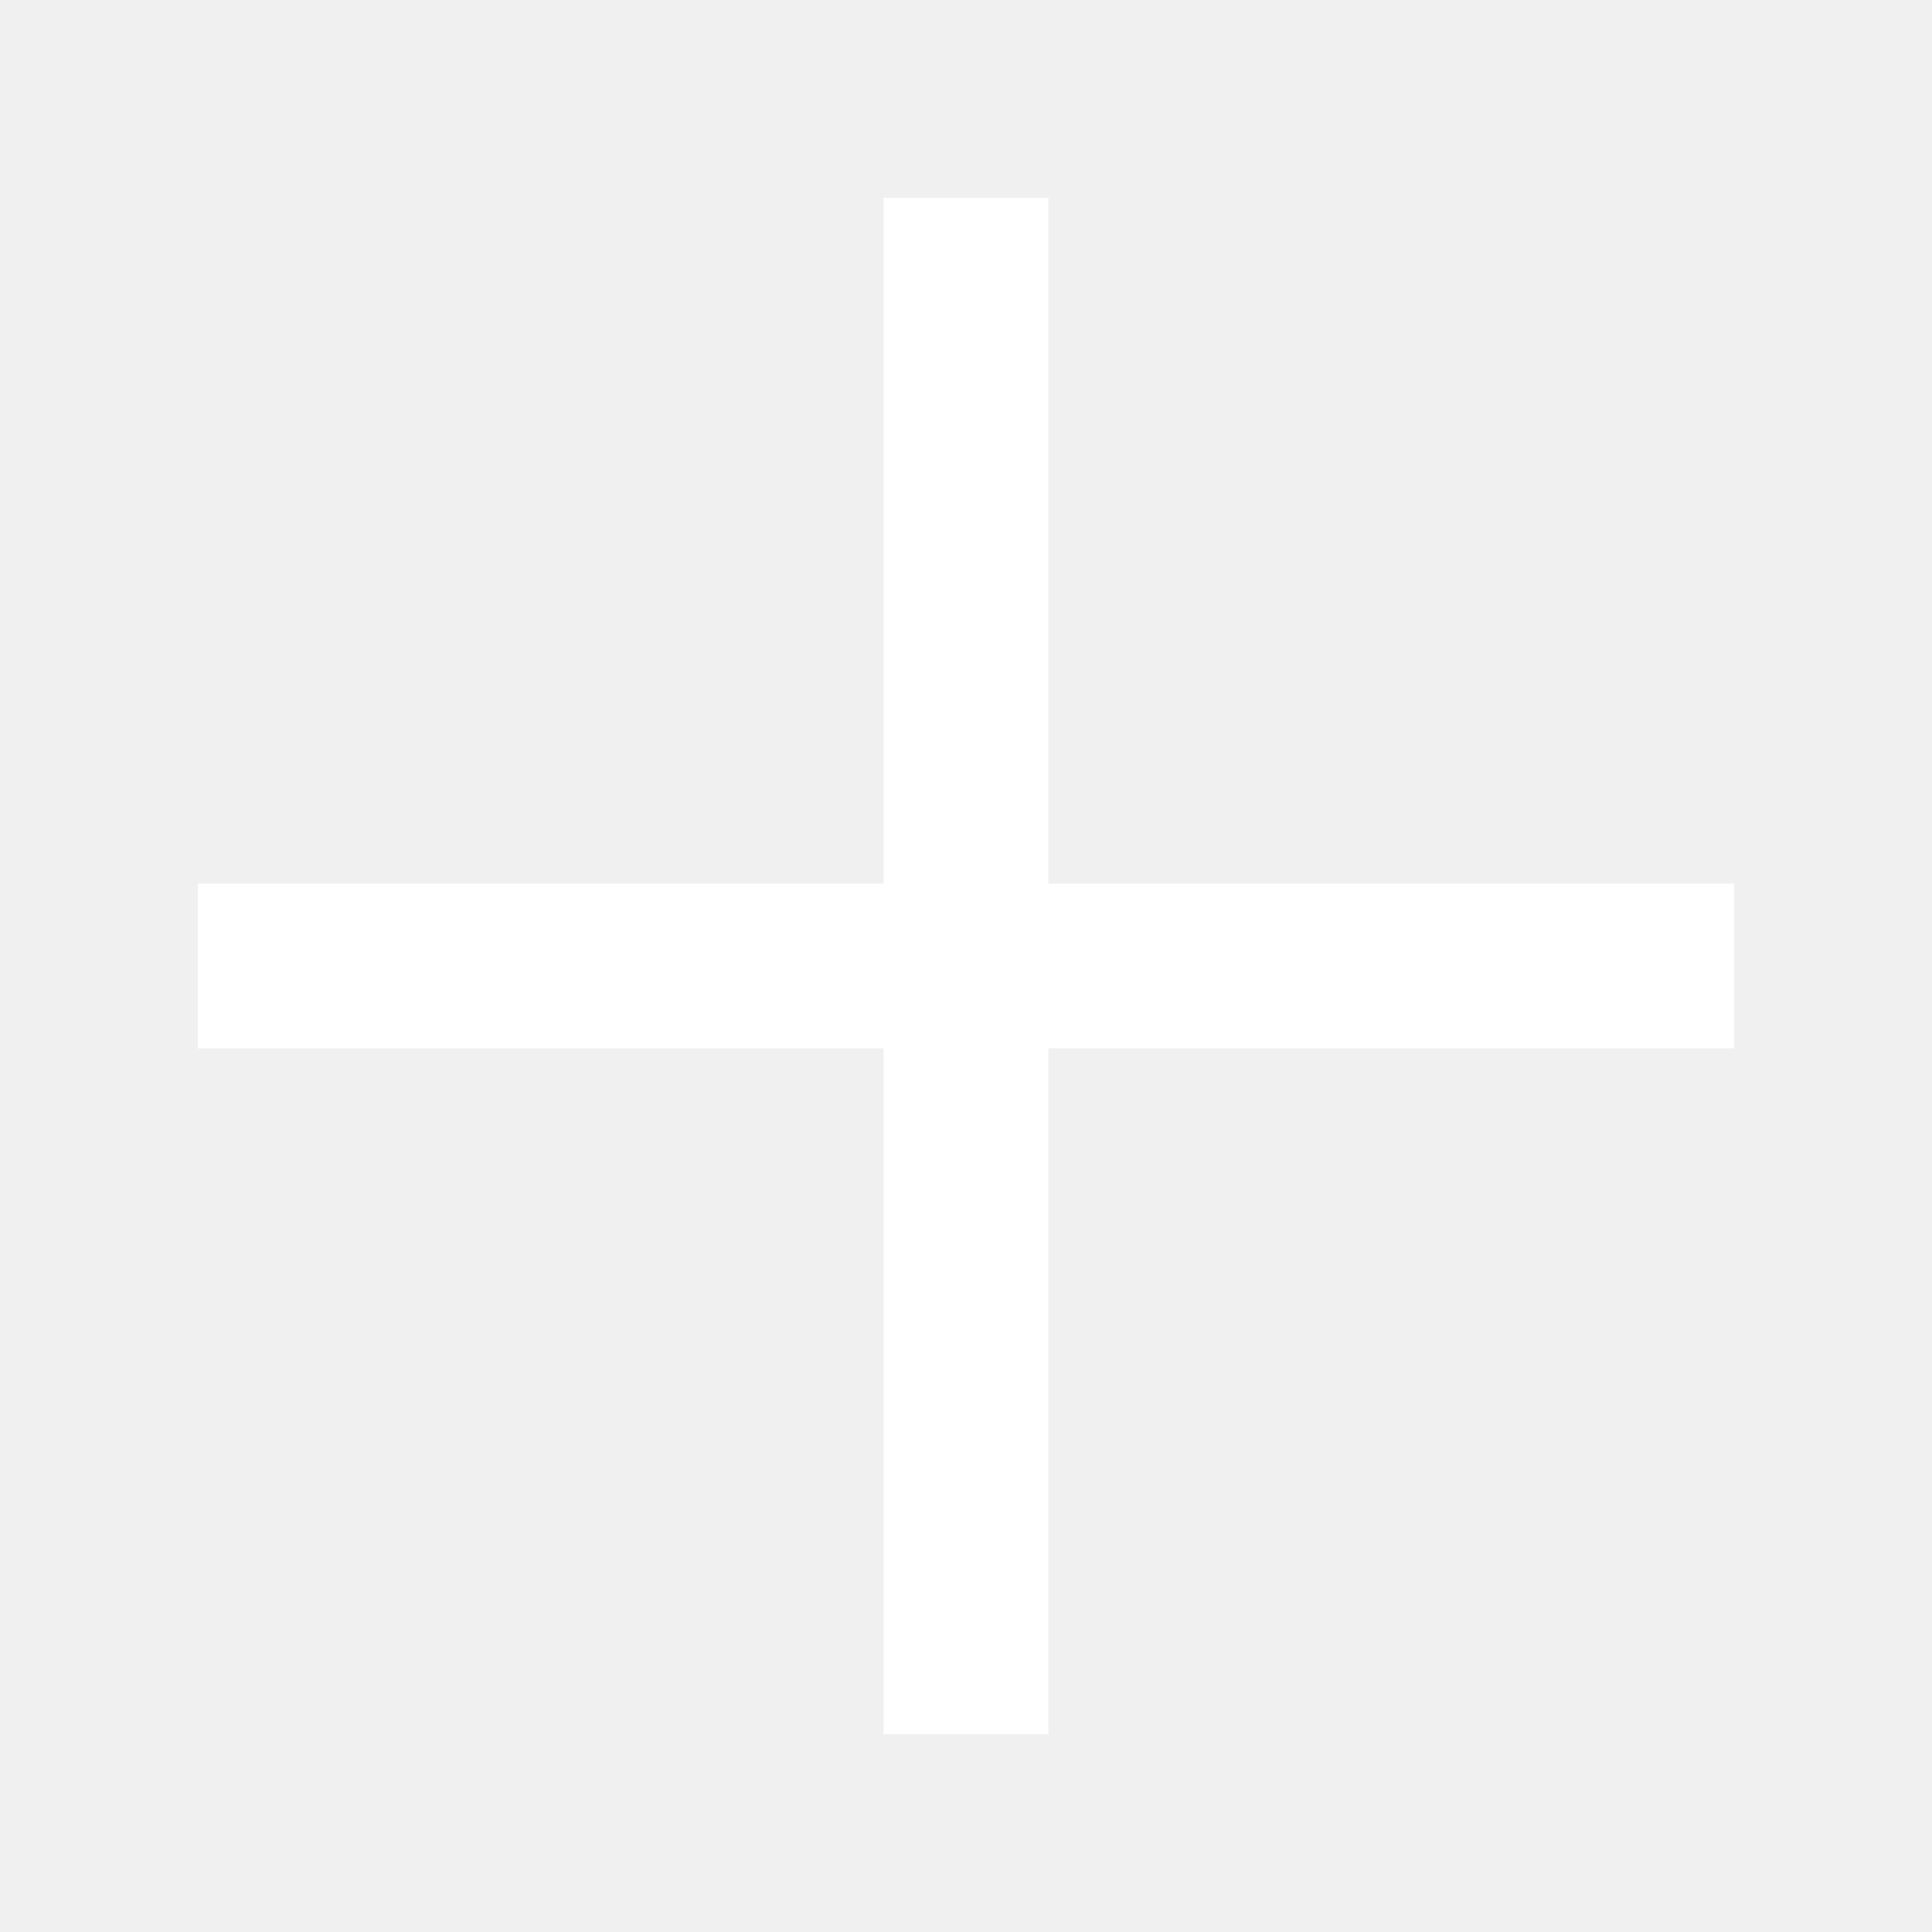
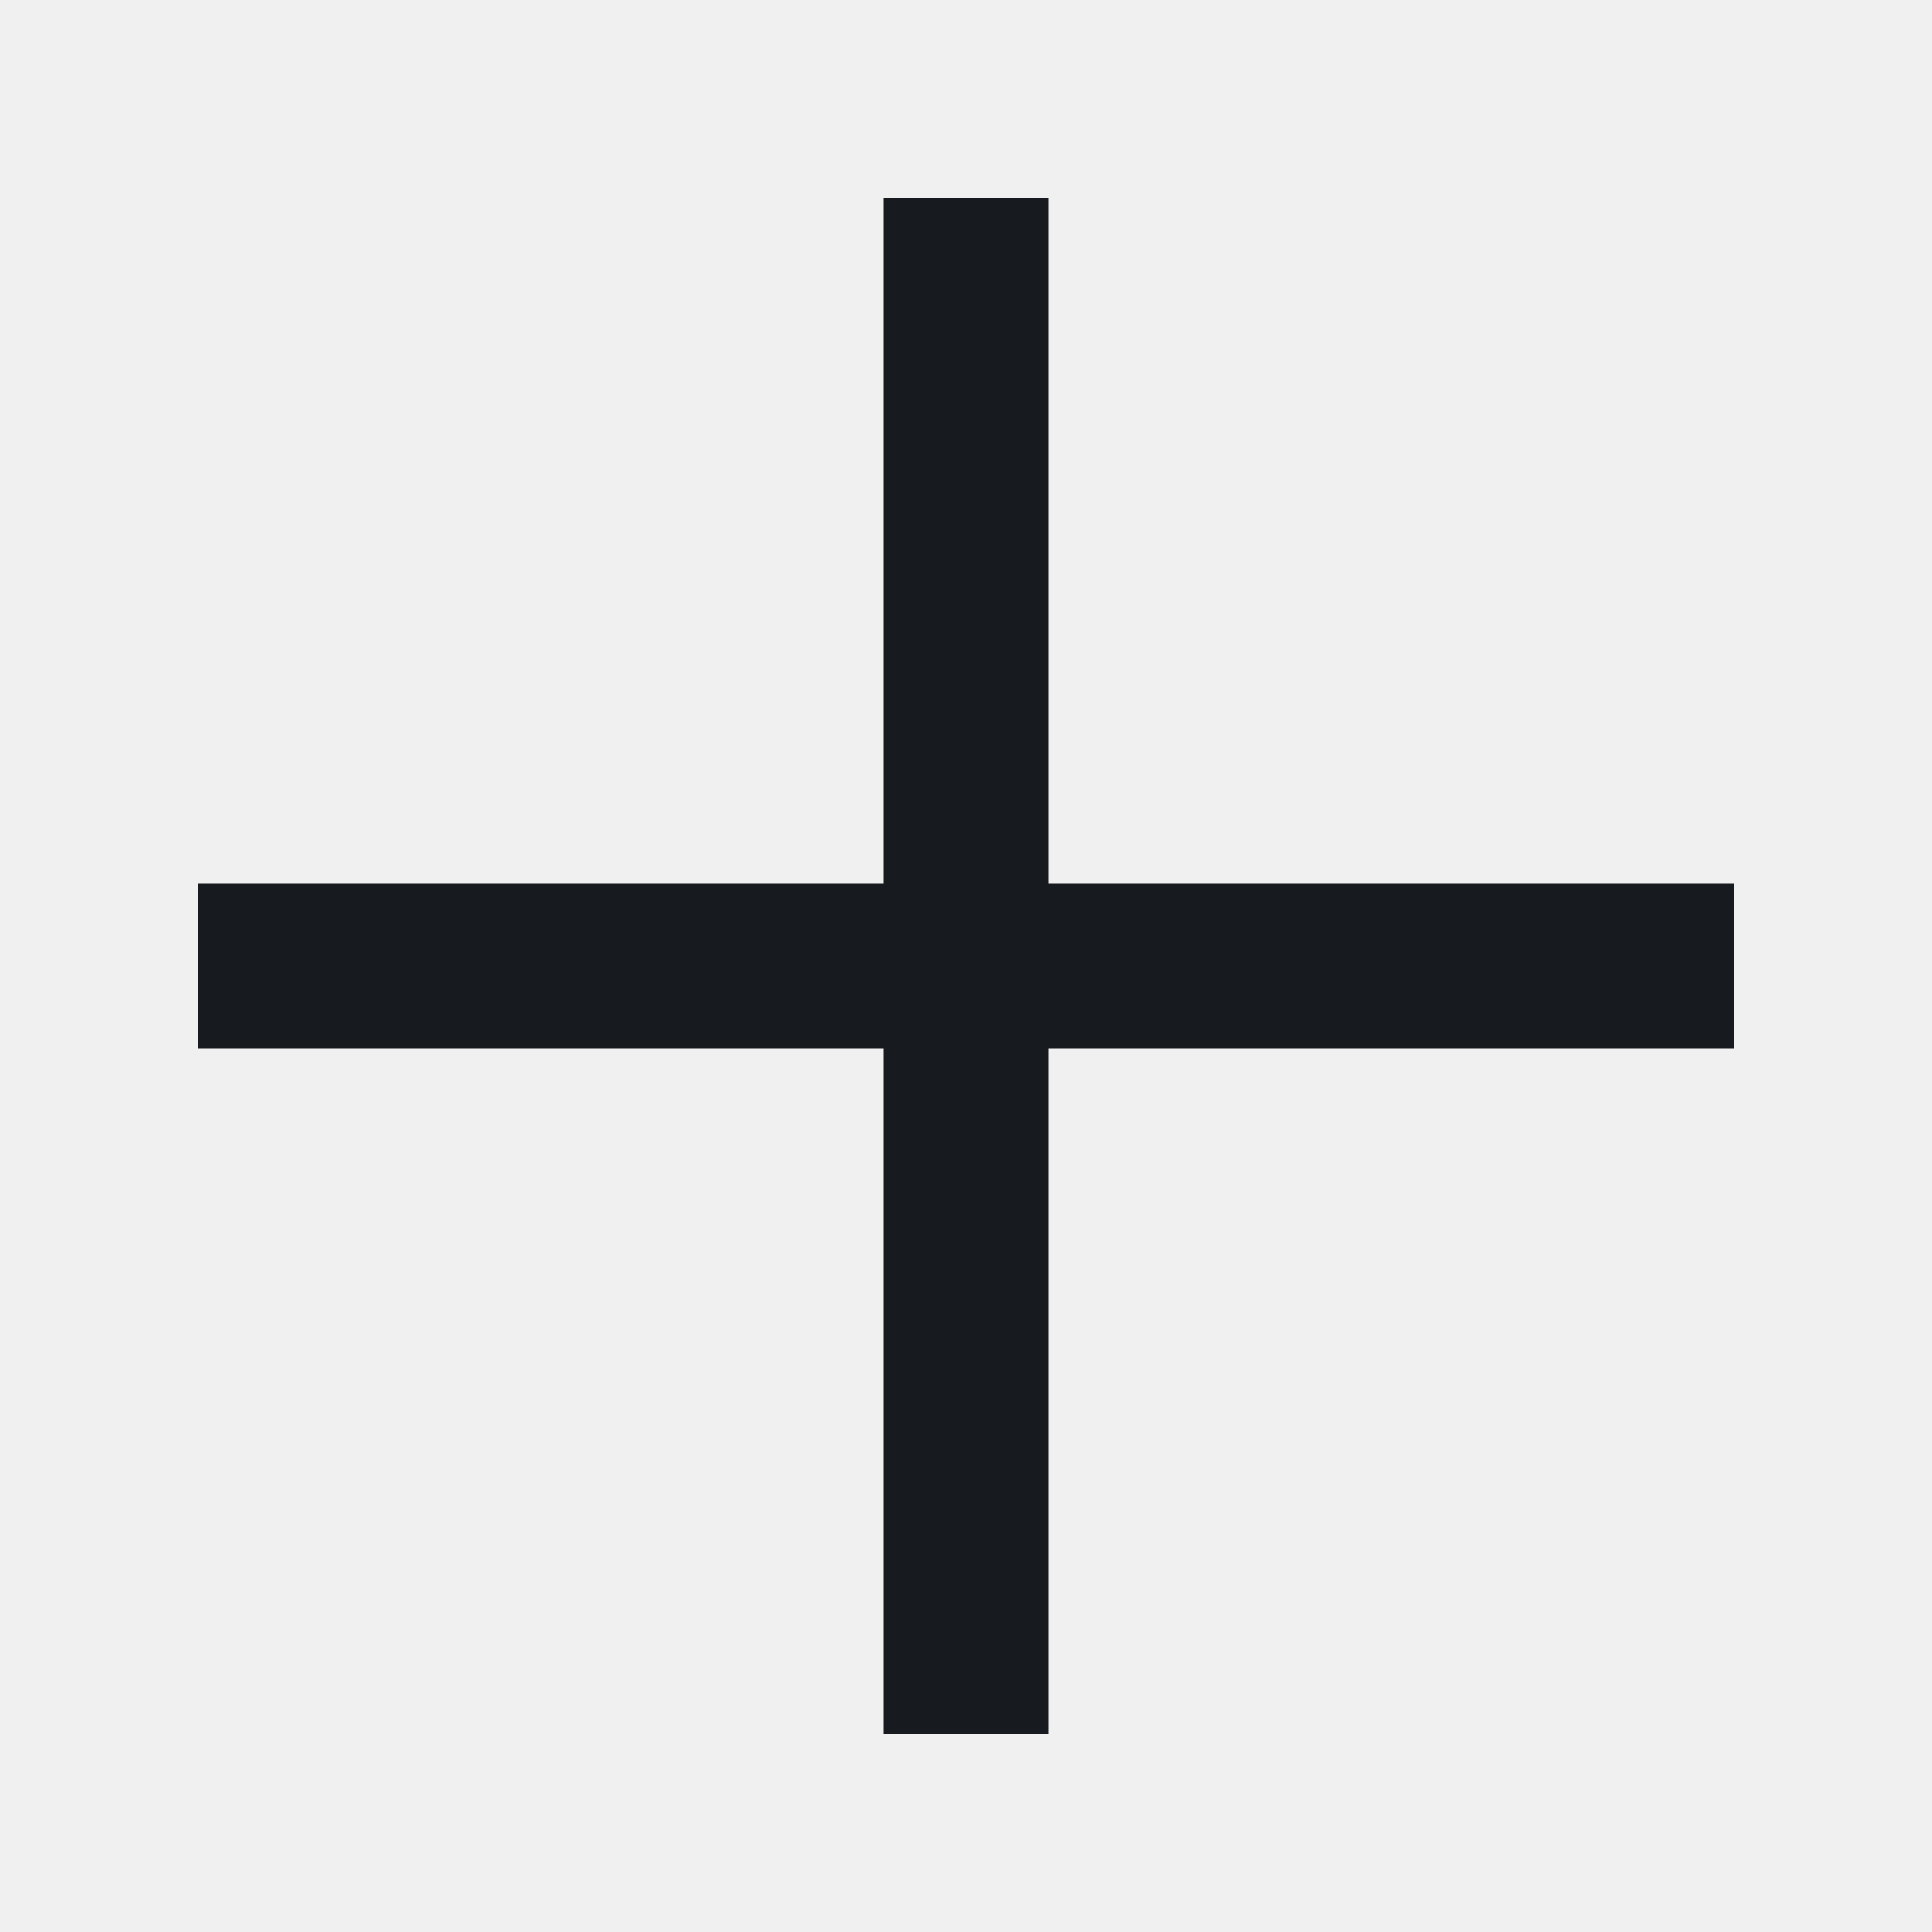
<svg xmlns="http://www.w3.org/2000/svg" width="20" height="20" viewBox="0 0 20 20" fill="none">
-   <path d="M10 2.9L10 17.1" stroke="white" stroke-width="1.704" stroke-miterlimit="10" stroke-linecap="square" />
-   <path d="M17.1 10L2.9 10" stroke="white" stroke-width="1.704" stroke-miterlimit="10" stroke-linecap="square" />
+   <path d="M10 2.9L10 17.1" stroke="#171A1F" stroke-width="1.704" stroke-miterlimit="10" stroke-linecap="square" />
+   <path d="M17.1 10L2.9 10" stroke="#171A1F" stroke-width="1.704" stroke-miterlimit="10" stroke-linecap="square" />
</svg>
